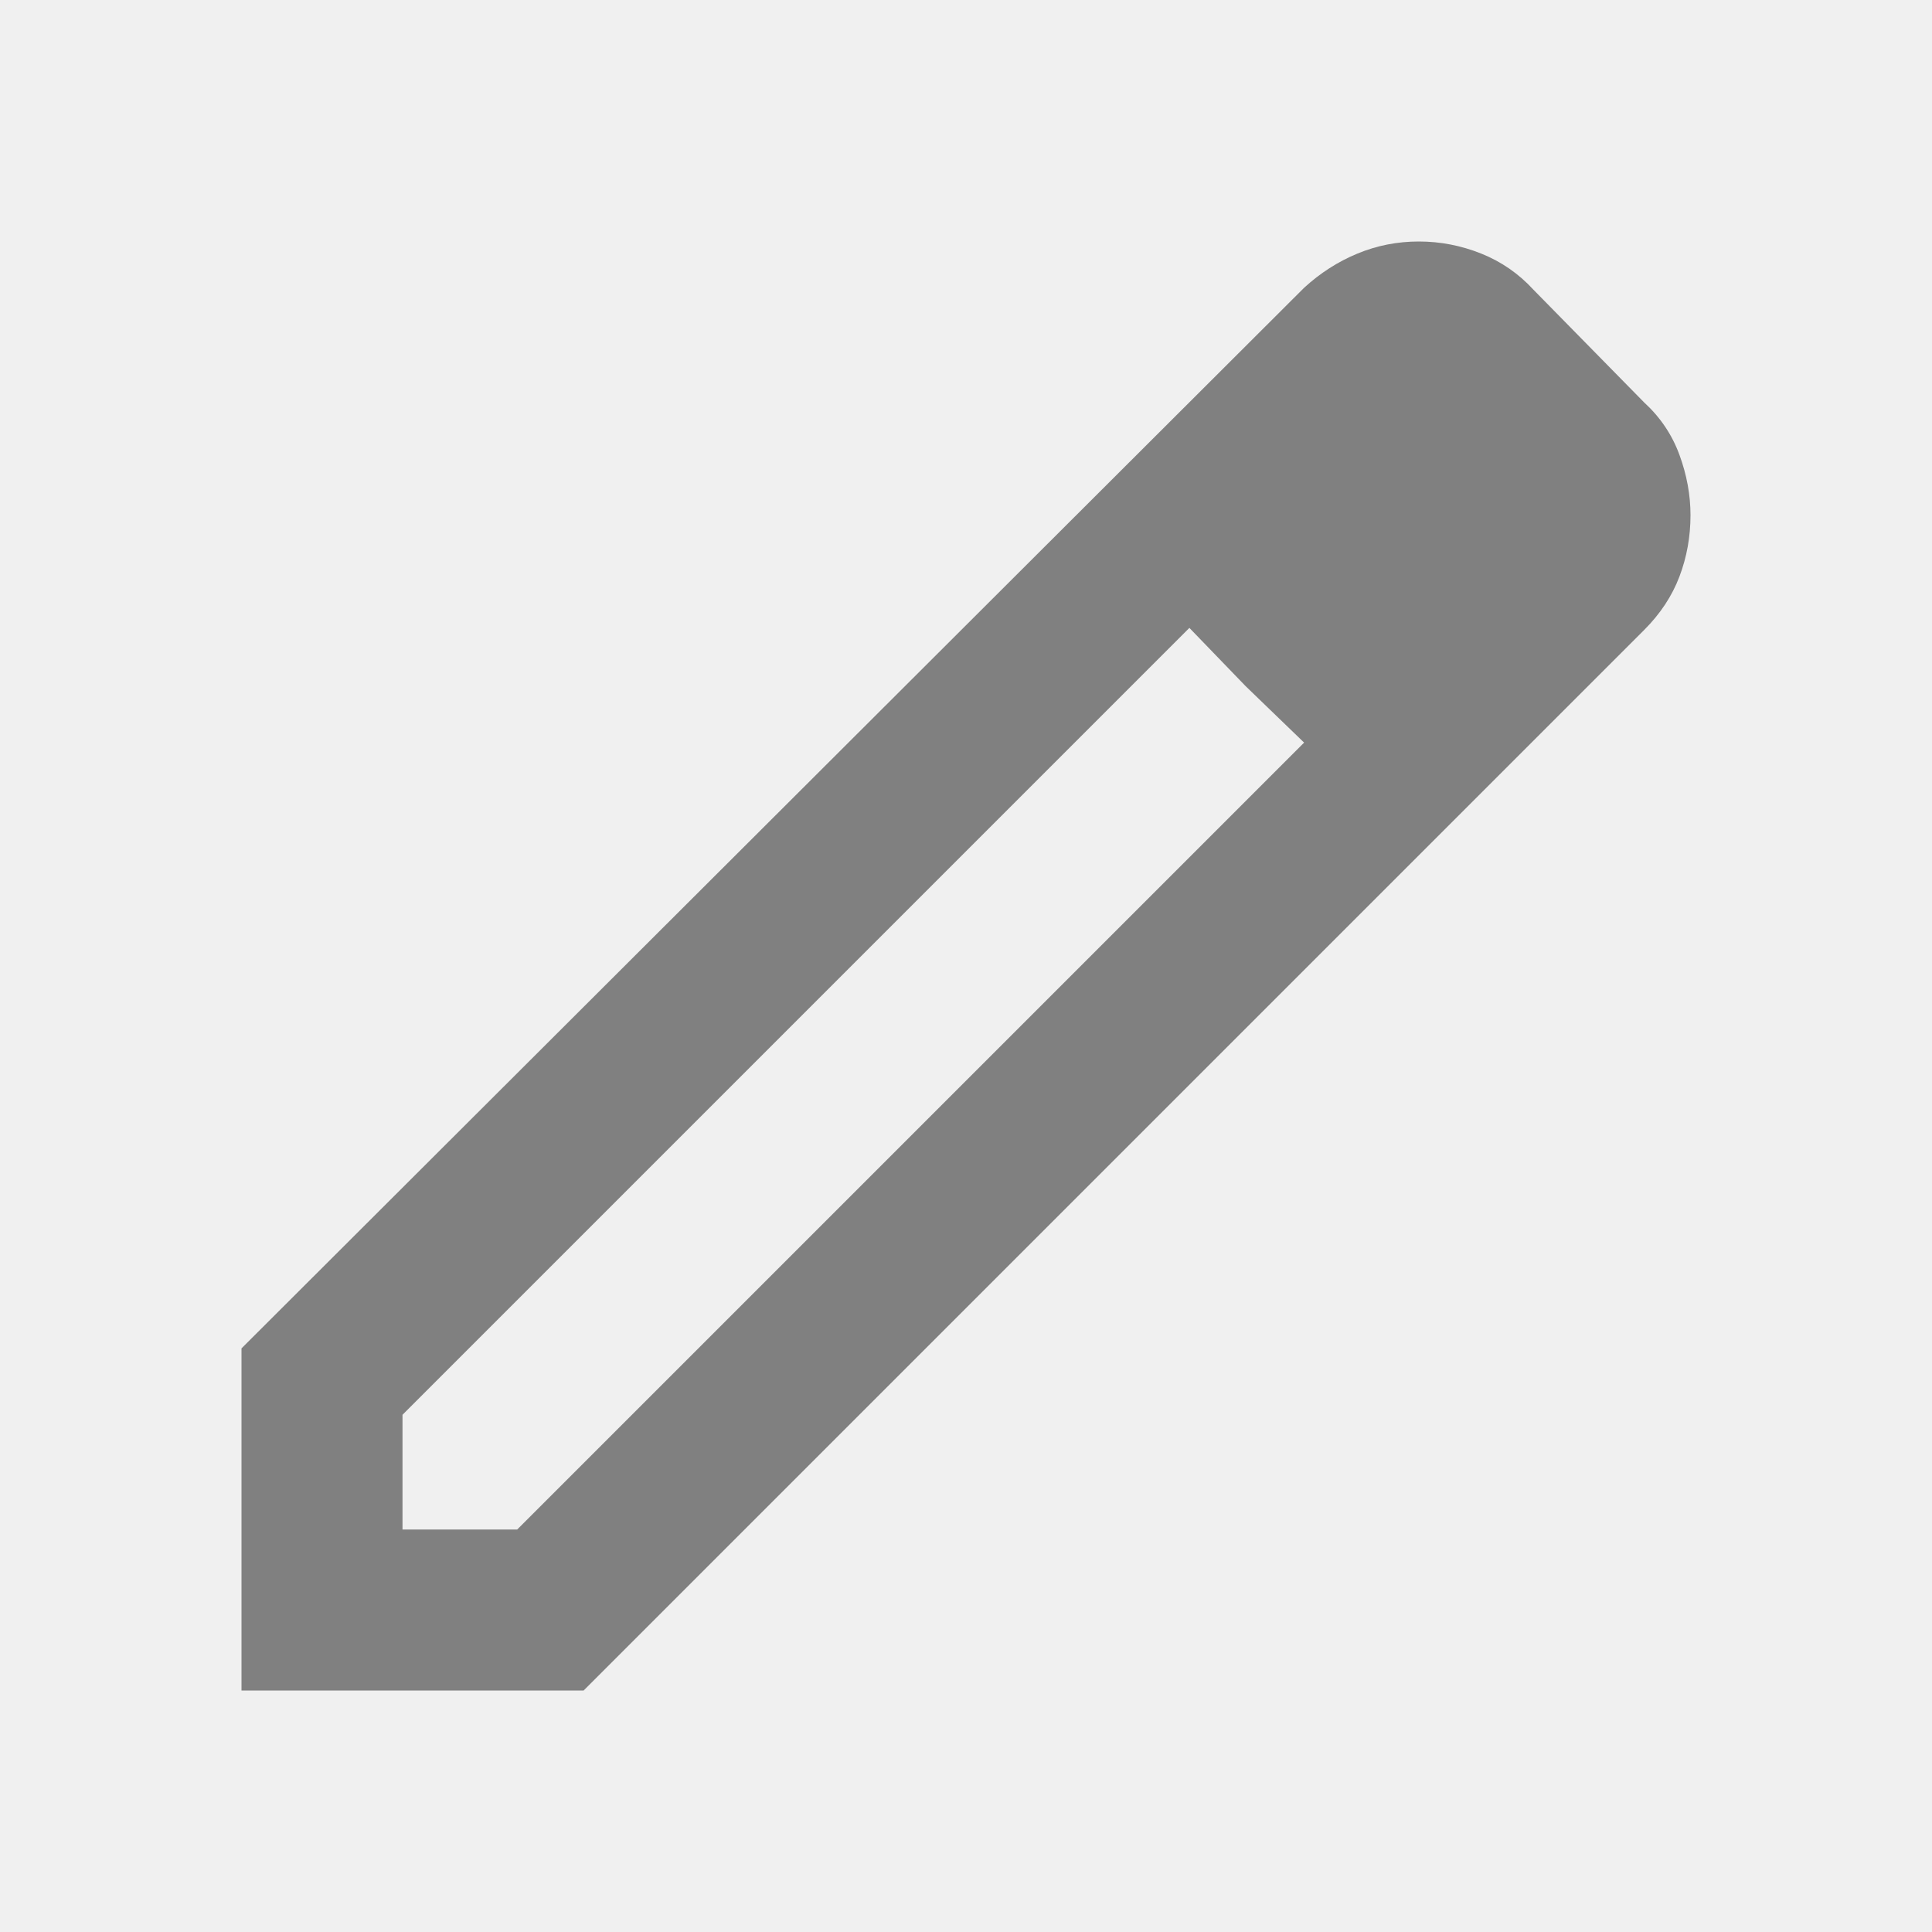
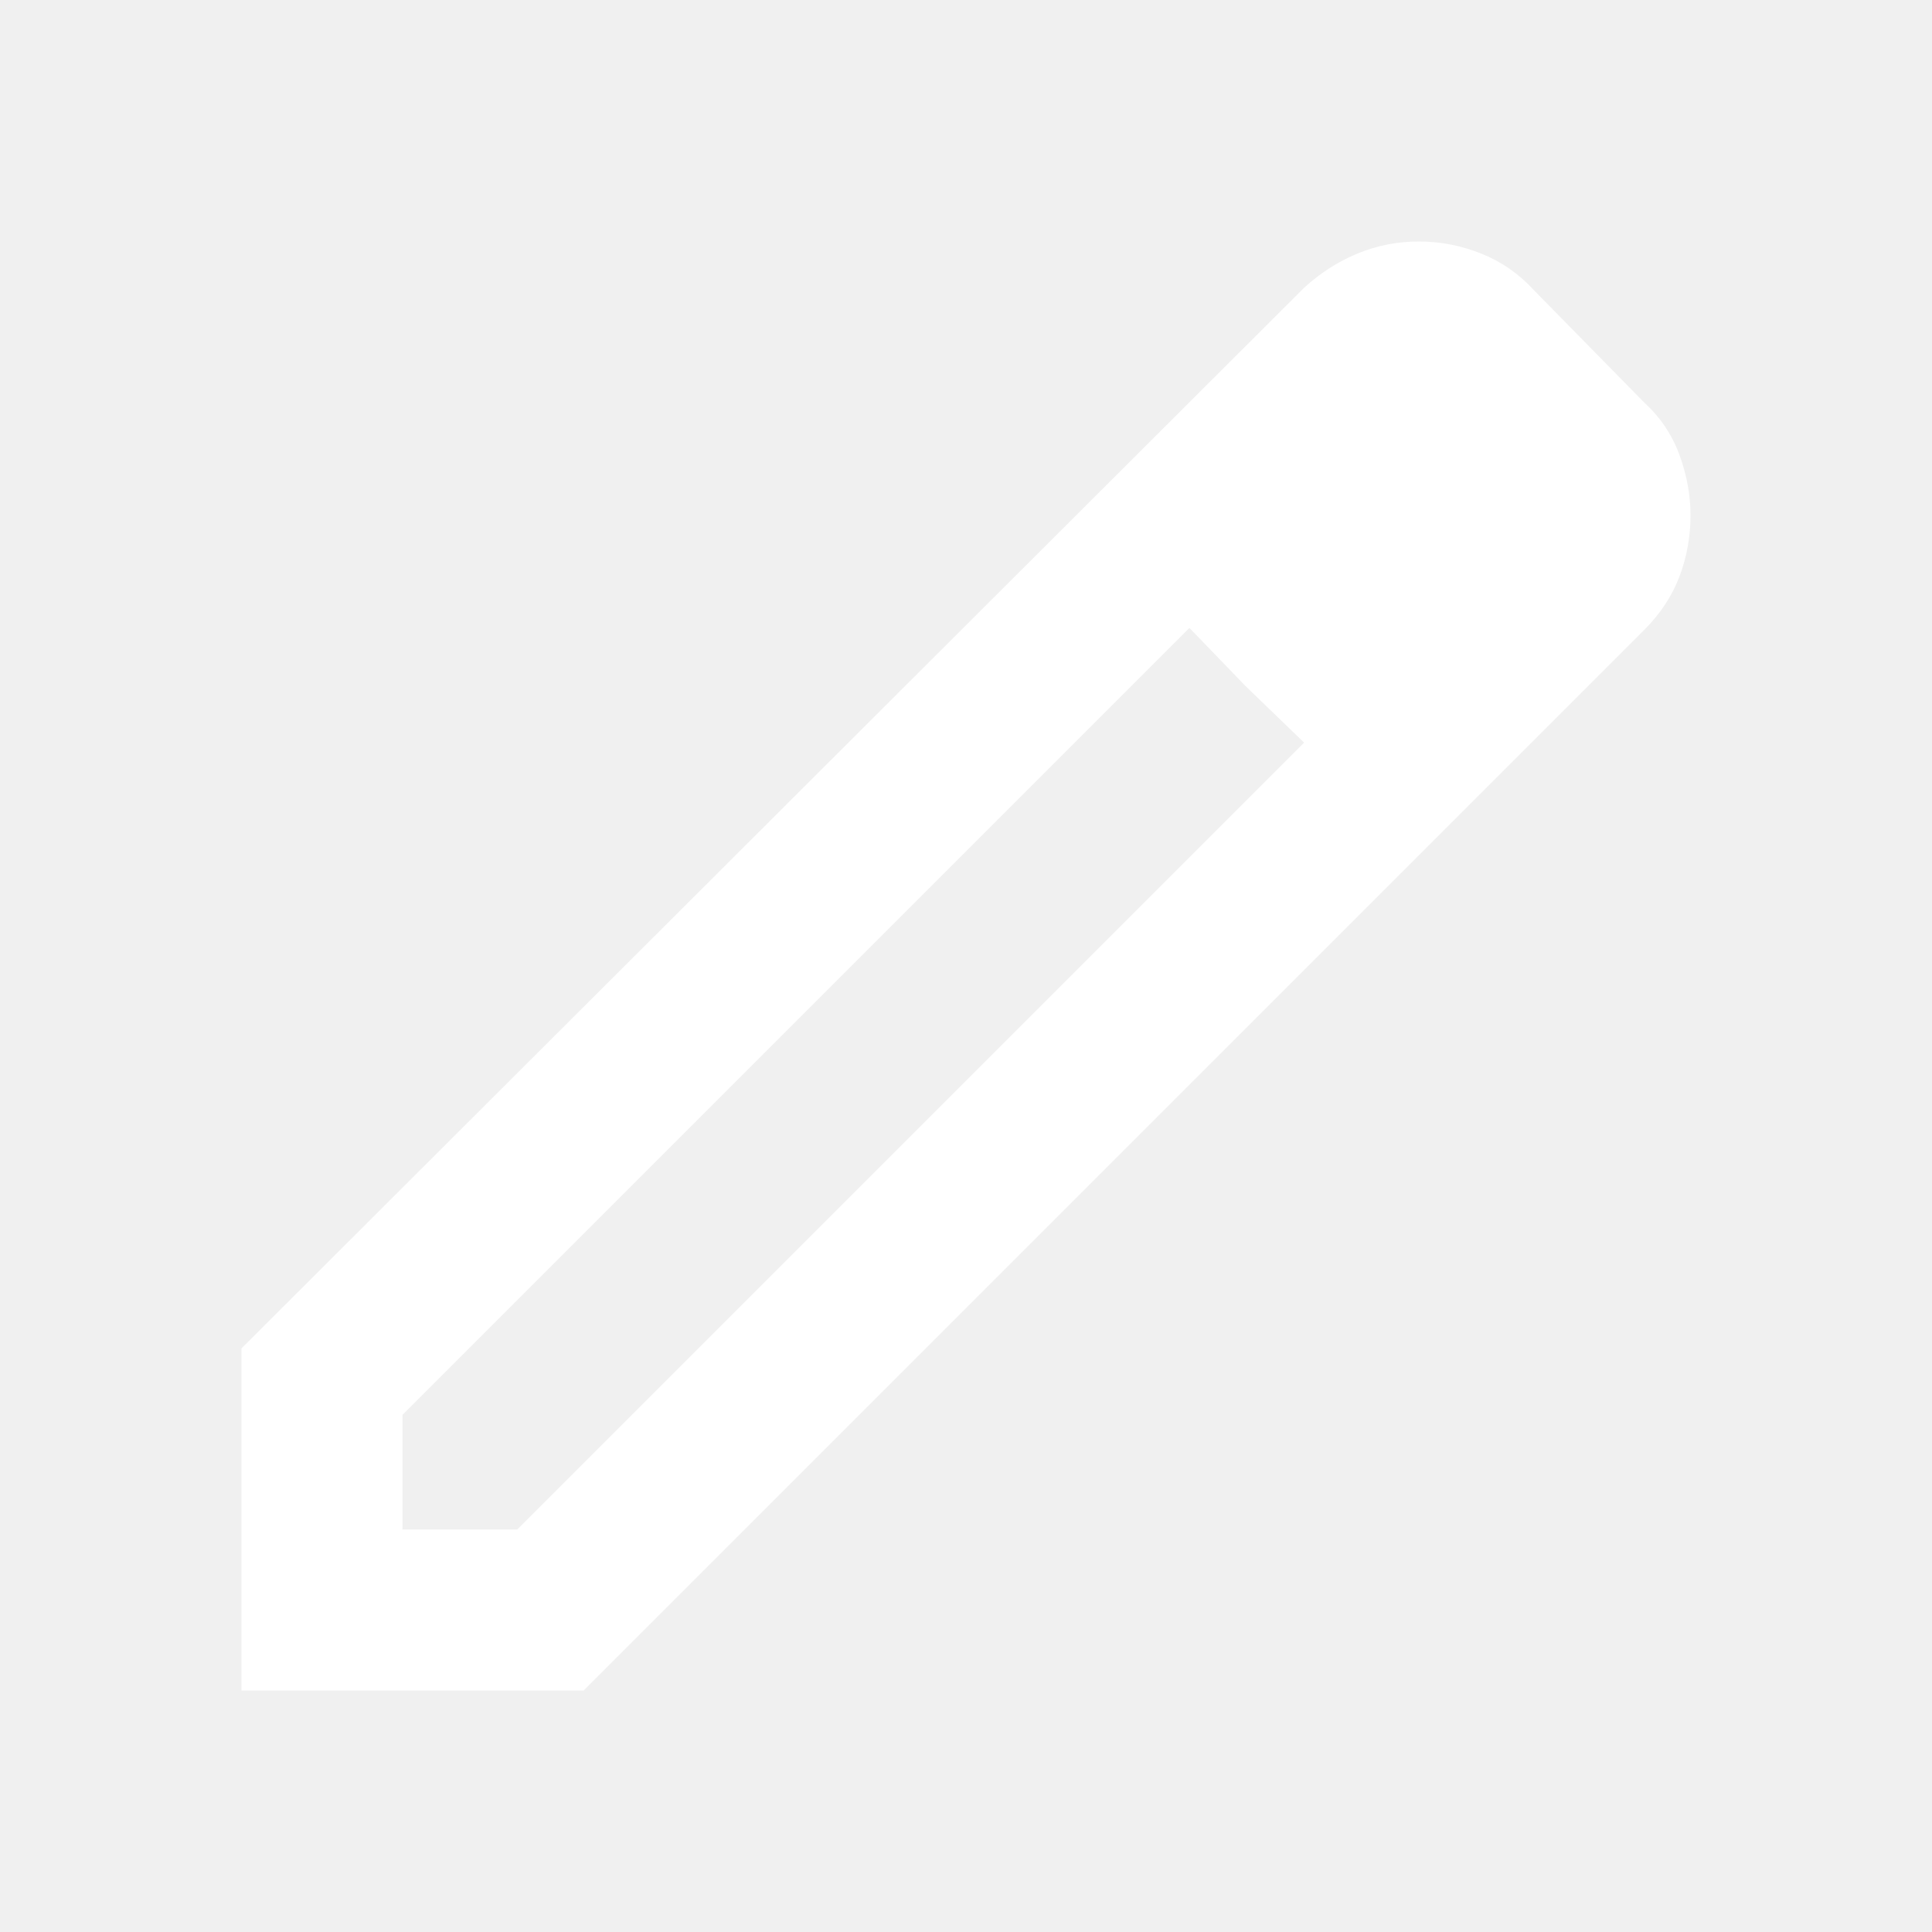
- <svg xmlns="http://www.w3.org/2000/svg" height="24px" viewBox="0 -960 960 960" width="24px" fill="#808080">
+ <svg xmlns="http://www.w3.org/2000/svg" height="24px" viewBox="0 -960 960 960" width="24px" fill="#ffffff">
  <path d="M200-200h57l391-391-57-57-391 391v57Zm-80 80v-170l528-527q12-11 26.5-17t30.5-6q16 0 31 6t26 18l55 56q12 11 17.5 26t5.5 30q0 16-5.5 30.5T817-647L290-120H120Zm640-584-56-56 56 56Zm-141 85-28-29 57 57-29-28Z" />
</svg>
